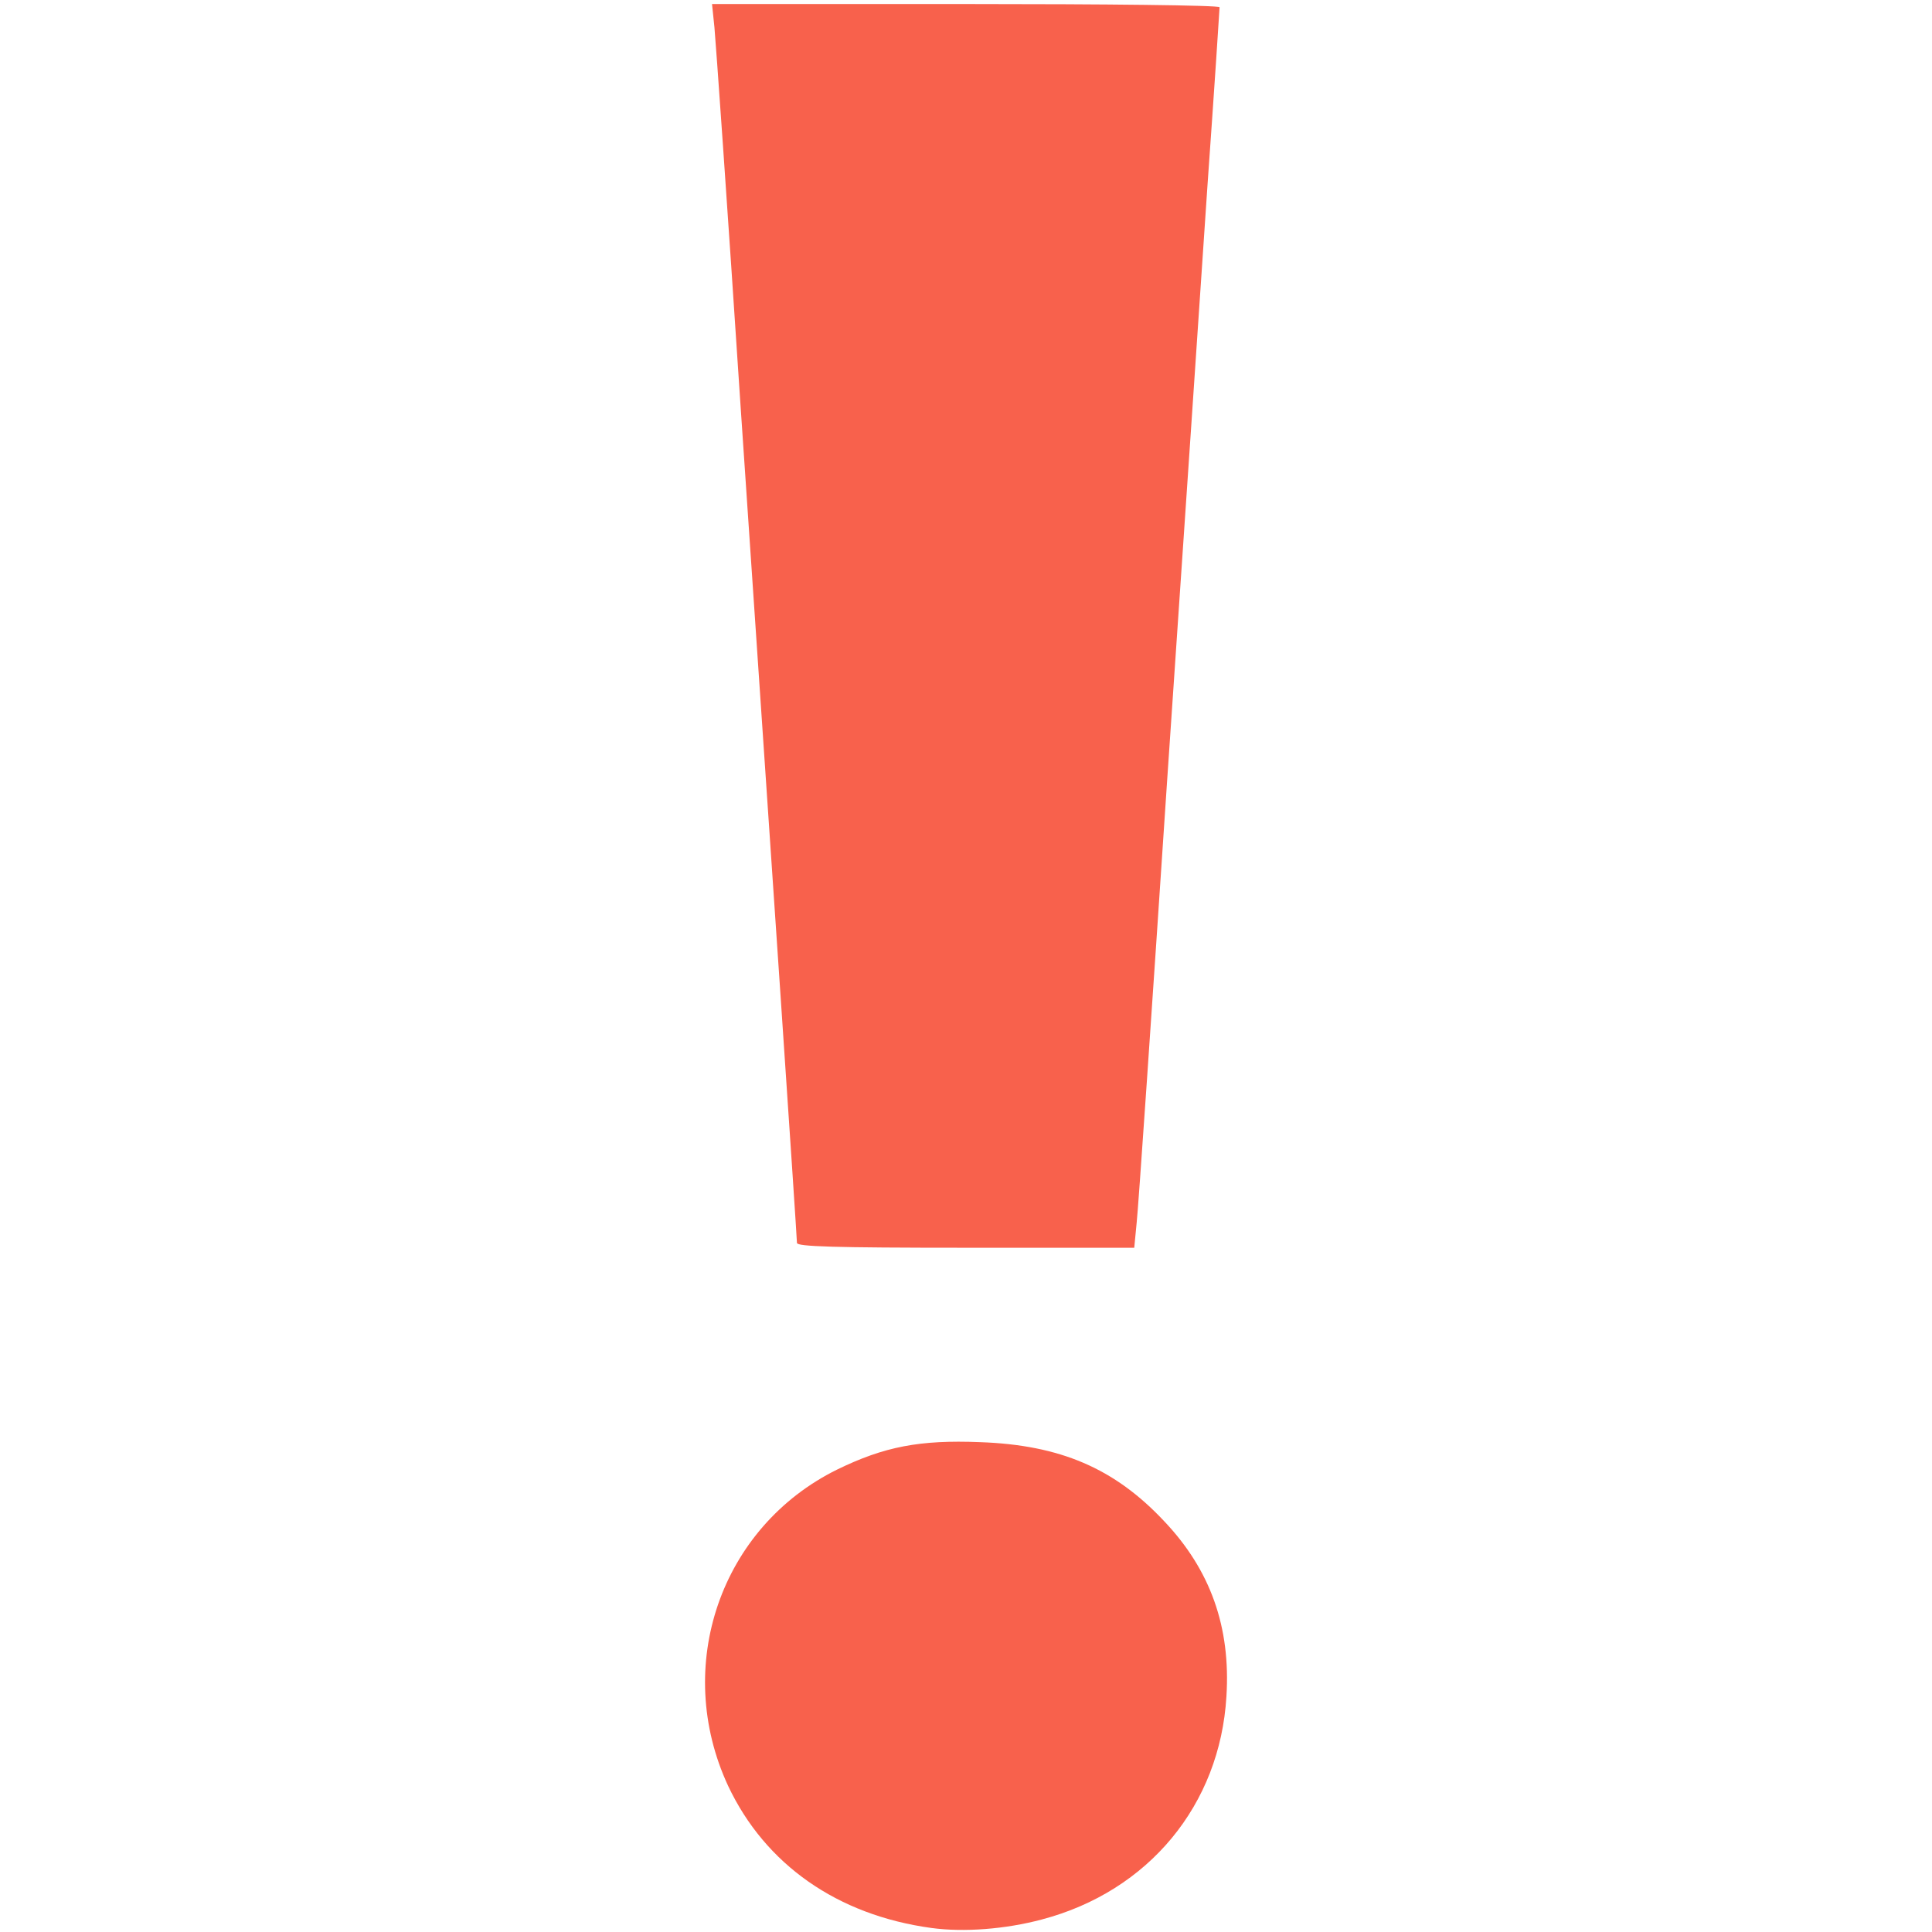
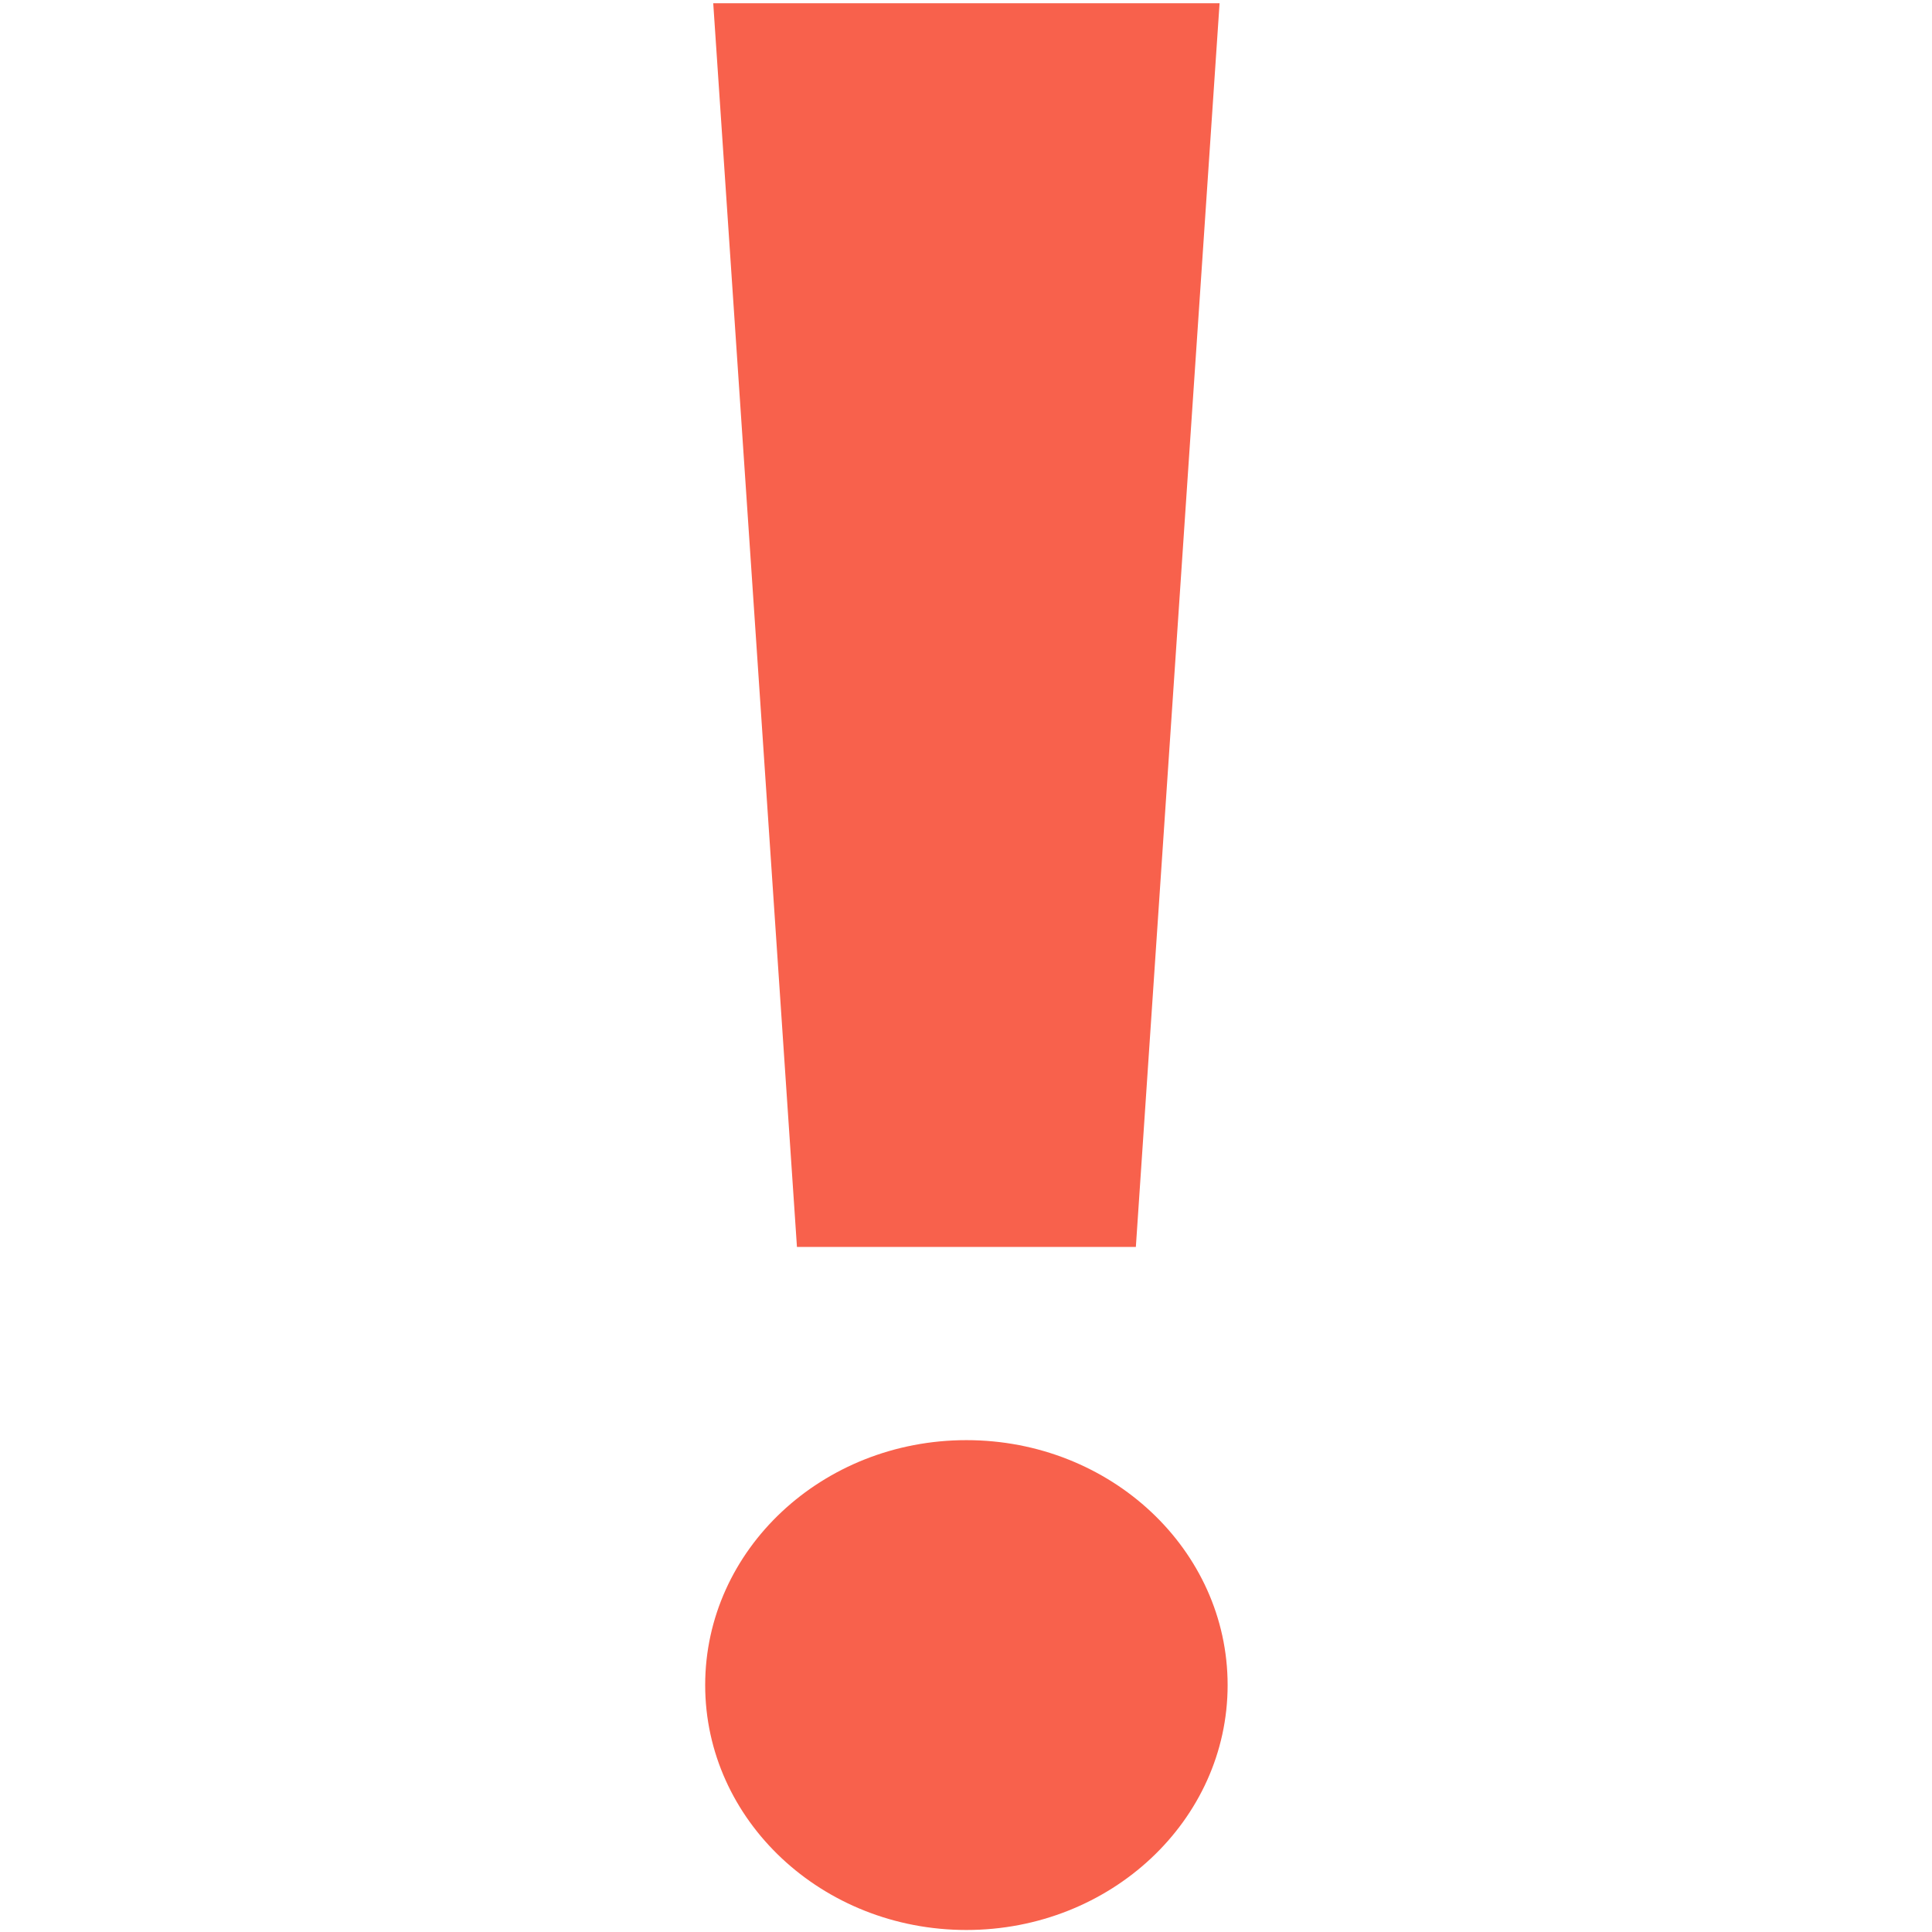
- <svg xmlns="http://www.w3.org/2000/svg" width="480" height="480" viewBox="0 0 480 480">
-   <path fill="#f8614c" d="M231.4 479.0C208.0 475.8 190.1 463.2 180.9 443.7C167.1 414.0 179.0 379.4 208.0 365.1C219.7 359.4 228.5 357.7 243.5 358.3C263.4 359.0 276.9 364.8 289.2 377.9C300.7 390.0 305.8 404.2 304.7 421.5C303.1 448.4 285.4 469.9 258.8 476.9C249.8 479.3 239.5 480.1 231.4 479.0ZM198.0 308.8C198.0 308.1 196.2 280.9 194.0 248.5C191.8 216.1 187.3 149.7 184.0 101.0C180.8 52.3 177.8 9.9 177.5 6.8L176.9 1.0L240.0 1.0C274.6 1.0 303.0 1.3 303.0 1.8C303.0 2.2 301.7 22.1 300.0 46.0C298.4 69.9 293.9 136.3 290.0 193.5C286.2 250.7 282.8 300.3 282.4 303.8L281.8 310.0L239.9 310.0C207.1 310.0 198.0 309.7 198.0 308.8Z" />
+ <svg xmlns="http://www.w3.org/2000/svg" width="480" height="480" viewBox="0 0 480 480" fill="#f8614c">
+   <path d="M177.2 0.8H303L282.2 309.8H198Z" />
+   <ellipse cx="240.1" cy="418.65" rx="64.9" ry="60.85" />
</svg>
